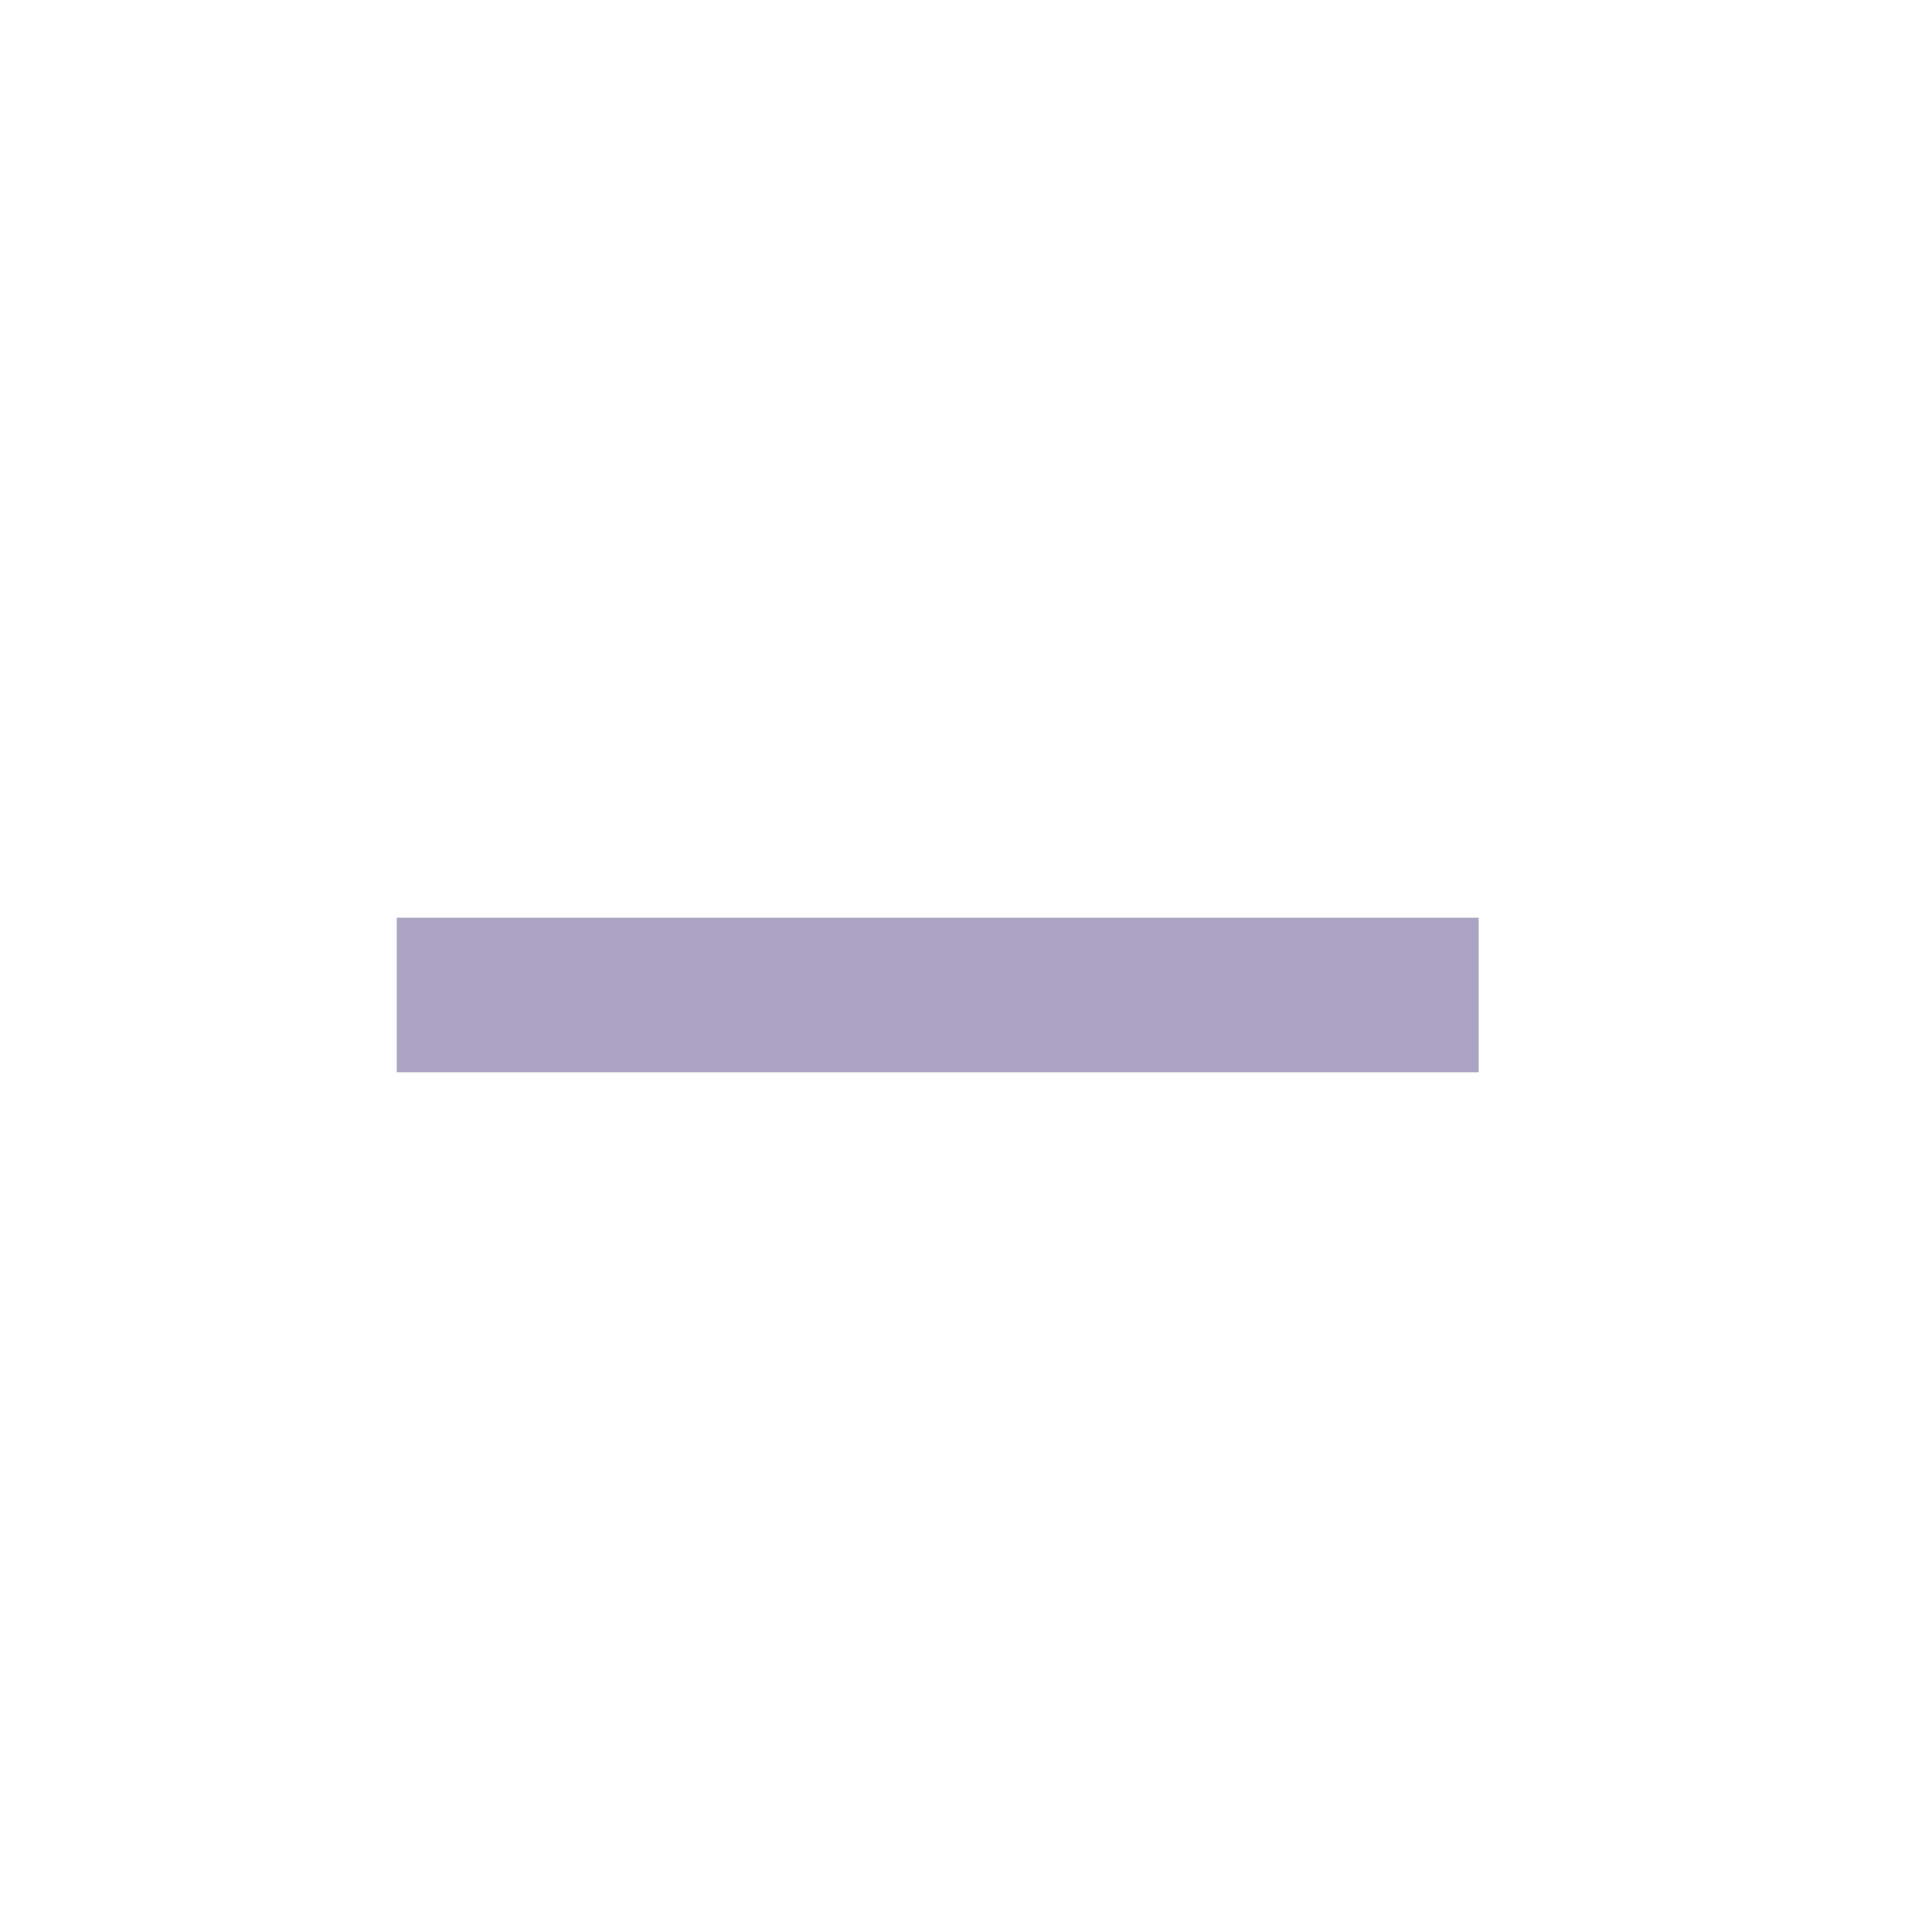
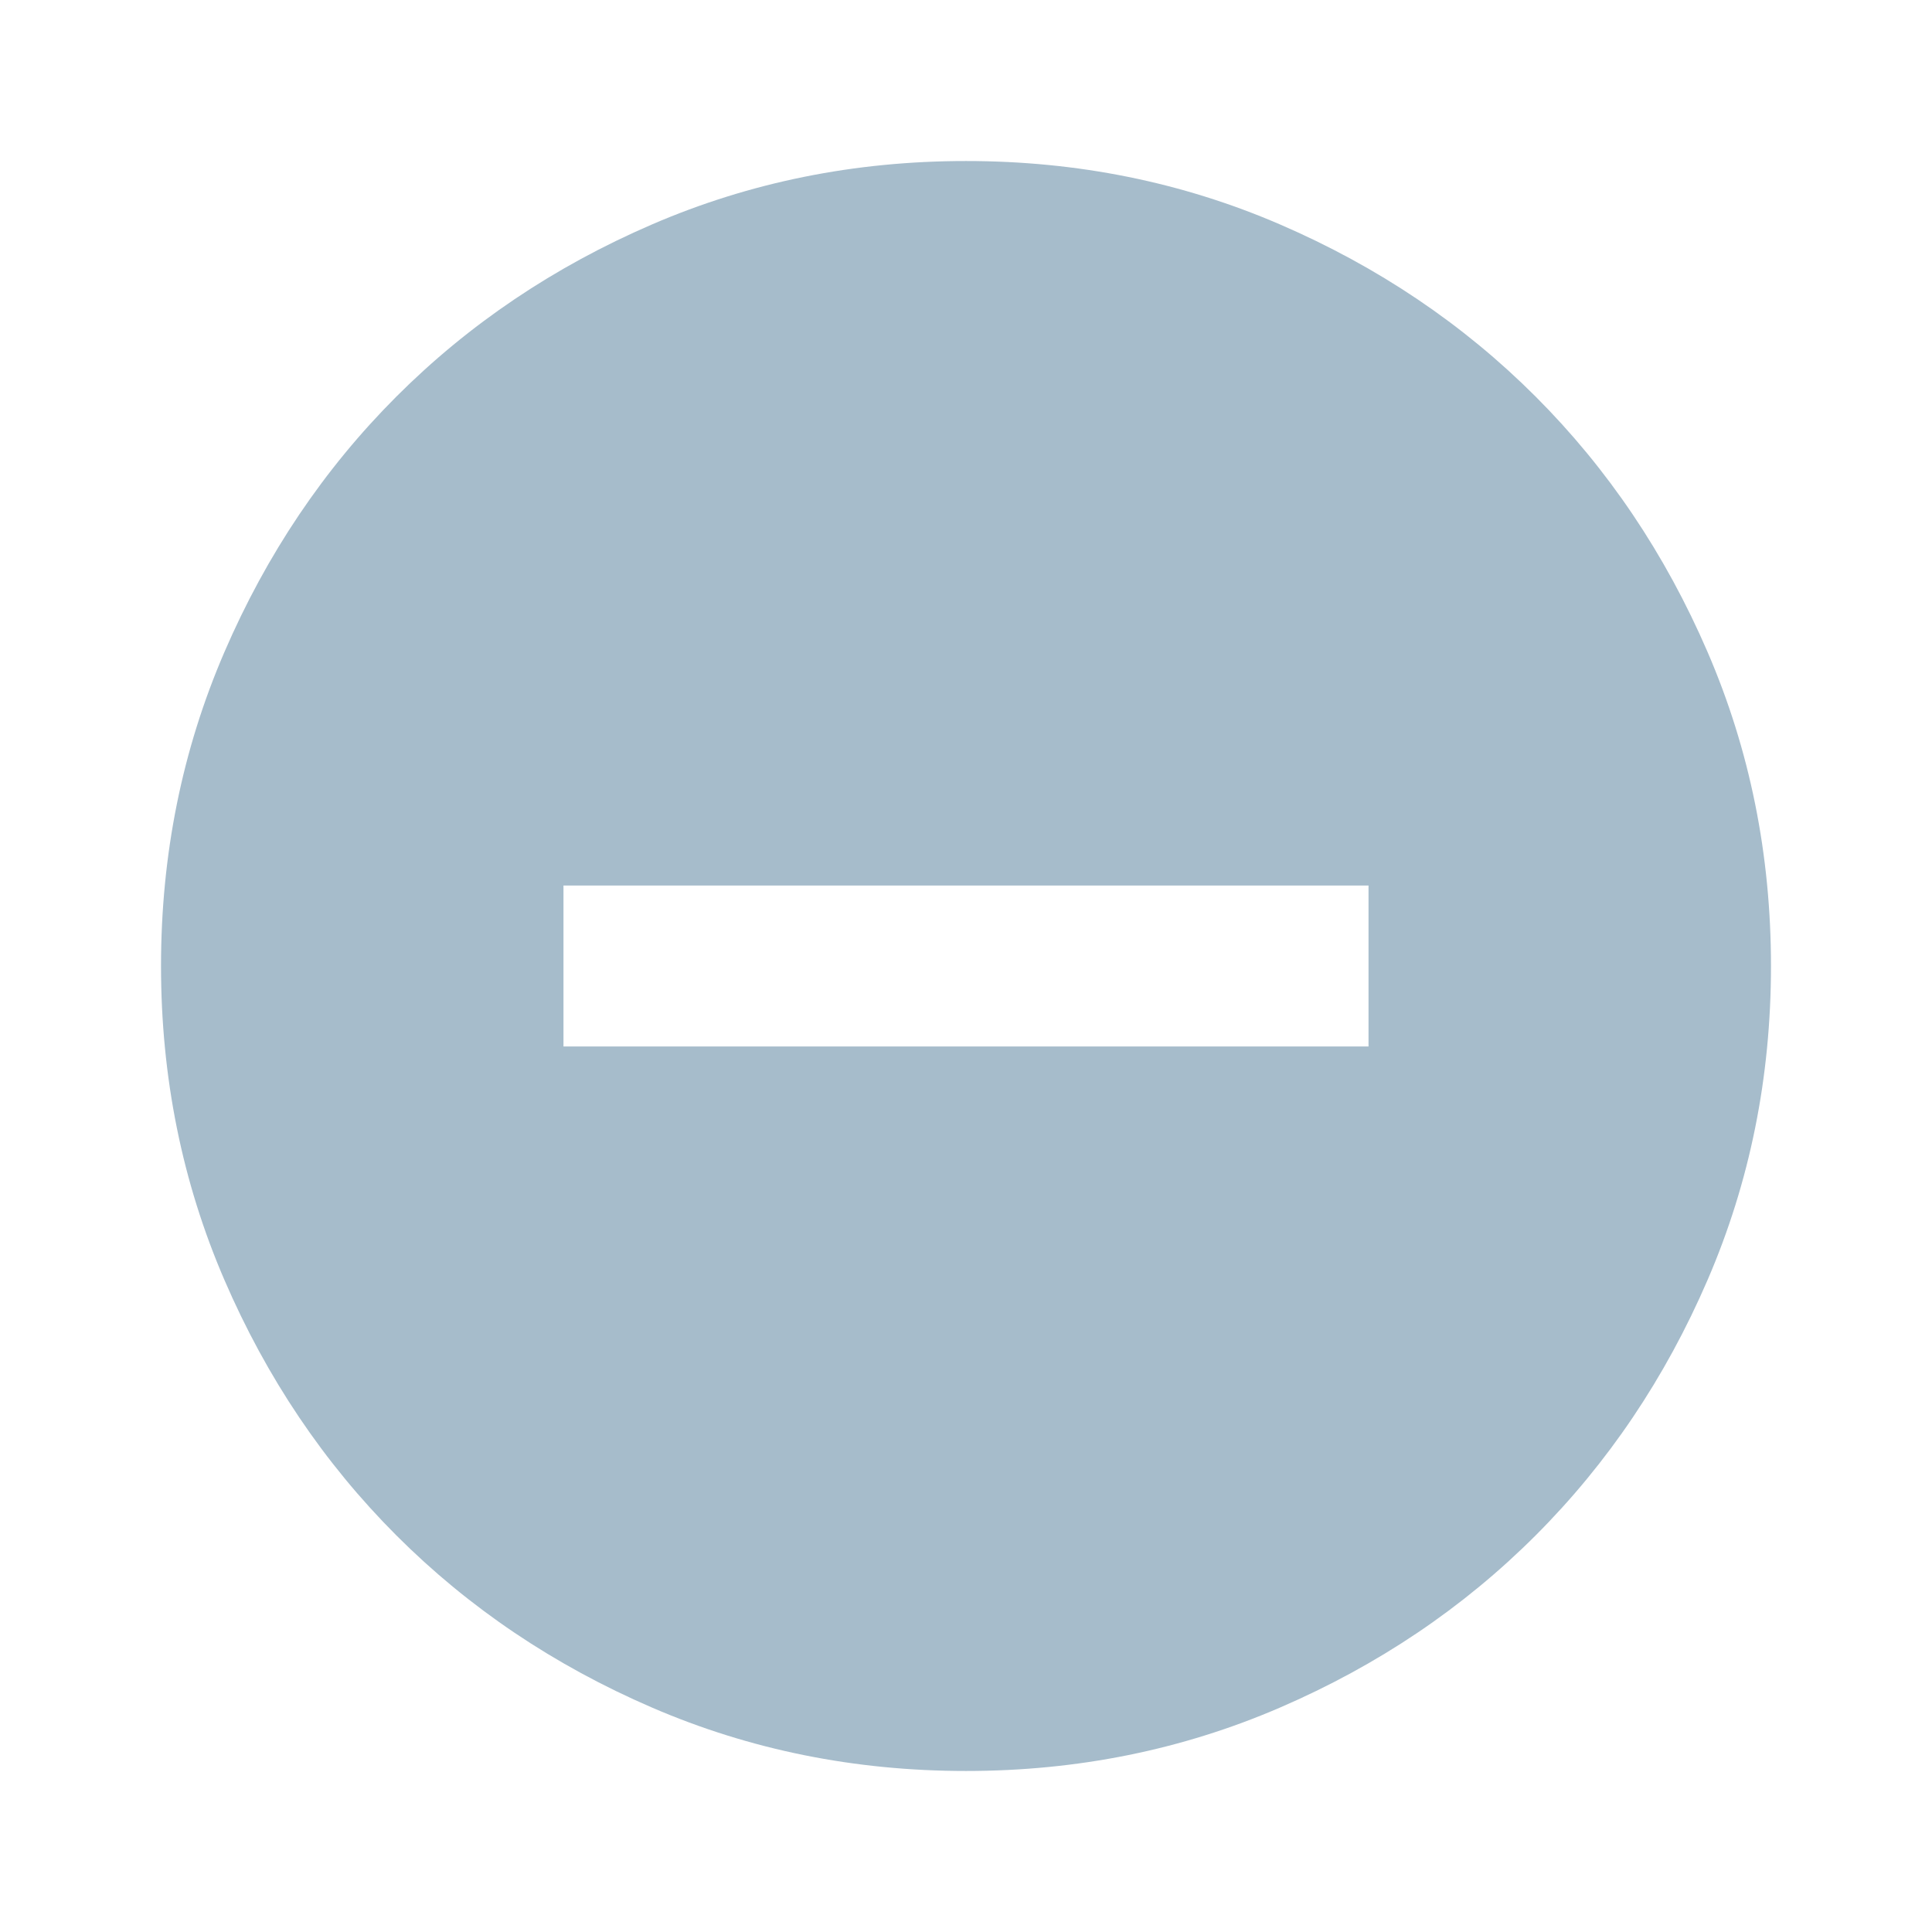
- <svg xmlns="http://www.w3.org/2000/svg" width="25" height="25" viewBox="0 0 25 25" fill="none">
-   <mask id="mask0_7125_24651" style="mask-type:alpha" maskUnits="userSpaceOnUse" x="0" y="0" width="25" height="25">
-     <rect x="0.134" y="0.875" width="24" height="24" fill="#D9D9D9" />
+ <svg xmlns="http://www.w3.org/2000/svg" width="32" height="32" viewBox="0 0 32 32" fill="none">
+   <mask id="mask0_247_1336" style="mask-type:alpha" maskUnits="userSpaceOnUse" x="0" y="0" width="32" height="32">
+     <rect width="32" height="32" fill="#D9D9D9" />
  </mask>
-   <g mask="url(#mask0_7125_24651)">
-     <path d="M5.134 13.875V11.875H19.134V13.875H5.134Z" fill="#ABA4C2" />
+   <g mask="url(#mask0_247_1336)">
+     <path d="M9.333 17.333H22.667V14.667H9.333V17.333ZM16 29.333C14.156 29.333 12.422 28.983 10.8 28.283C9.178 27.583 7.767 26.633 6.567 25.433C5.367 24.233 4.417 22.822 3.717 21.2C3.017 19.578 2.667 17.844 2.667 16C2.667 14.155 3.017 12.422 3.717 10.8C4.417 9.178 5.367 7.767 6.567 6.567C7.767 5.367 9.178 4.417 10.8 3.717C12.422 3.017 14.156 2.667 16 2.667C17.845 2.667 19.578 3.017 21.2 3.717C22.822 4.417 24.233 5.367 25.433 6.567C26.633 7.767 27.583 9.178 28.283 10.8C28.983 12.422 29.333 14.155 29.333 16C29.333 17.844 28.983 19.578 28.283 21.2C27.583 22.822 26.633 24.233 25.433 25.433C24.233 26.633 22.822 27.583 21.2 28.283C19.578 28.983 17.845 29.333 16 29.333Z" fill="#A6BCCB" />
  </g>
</svg>
